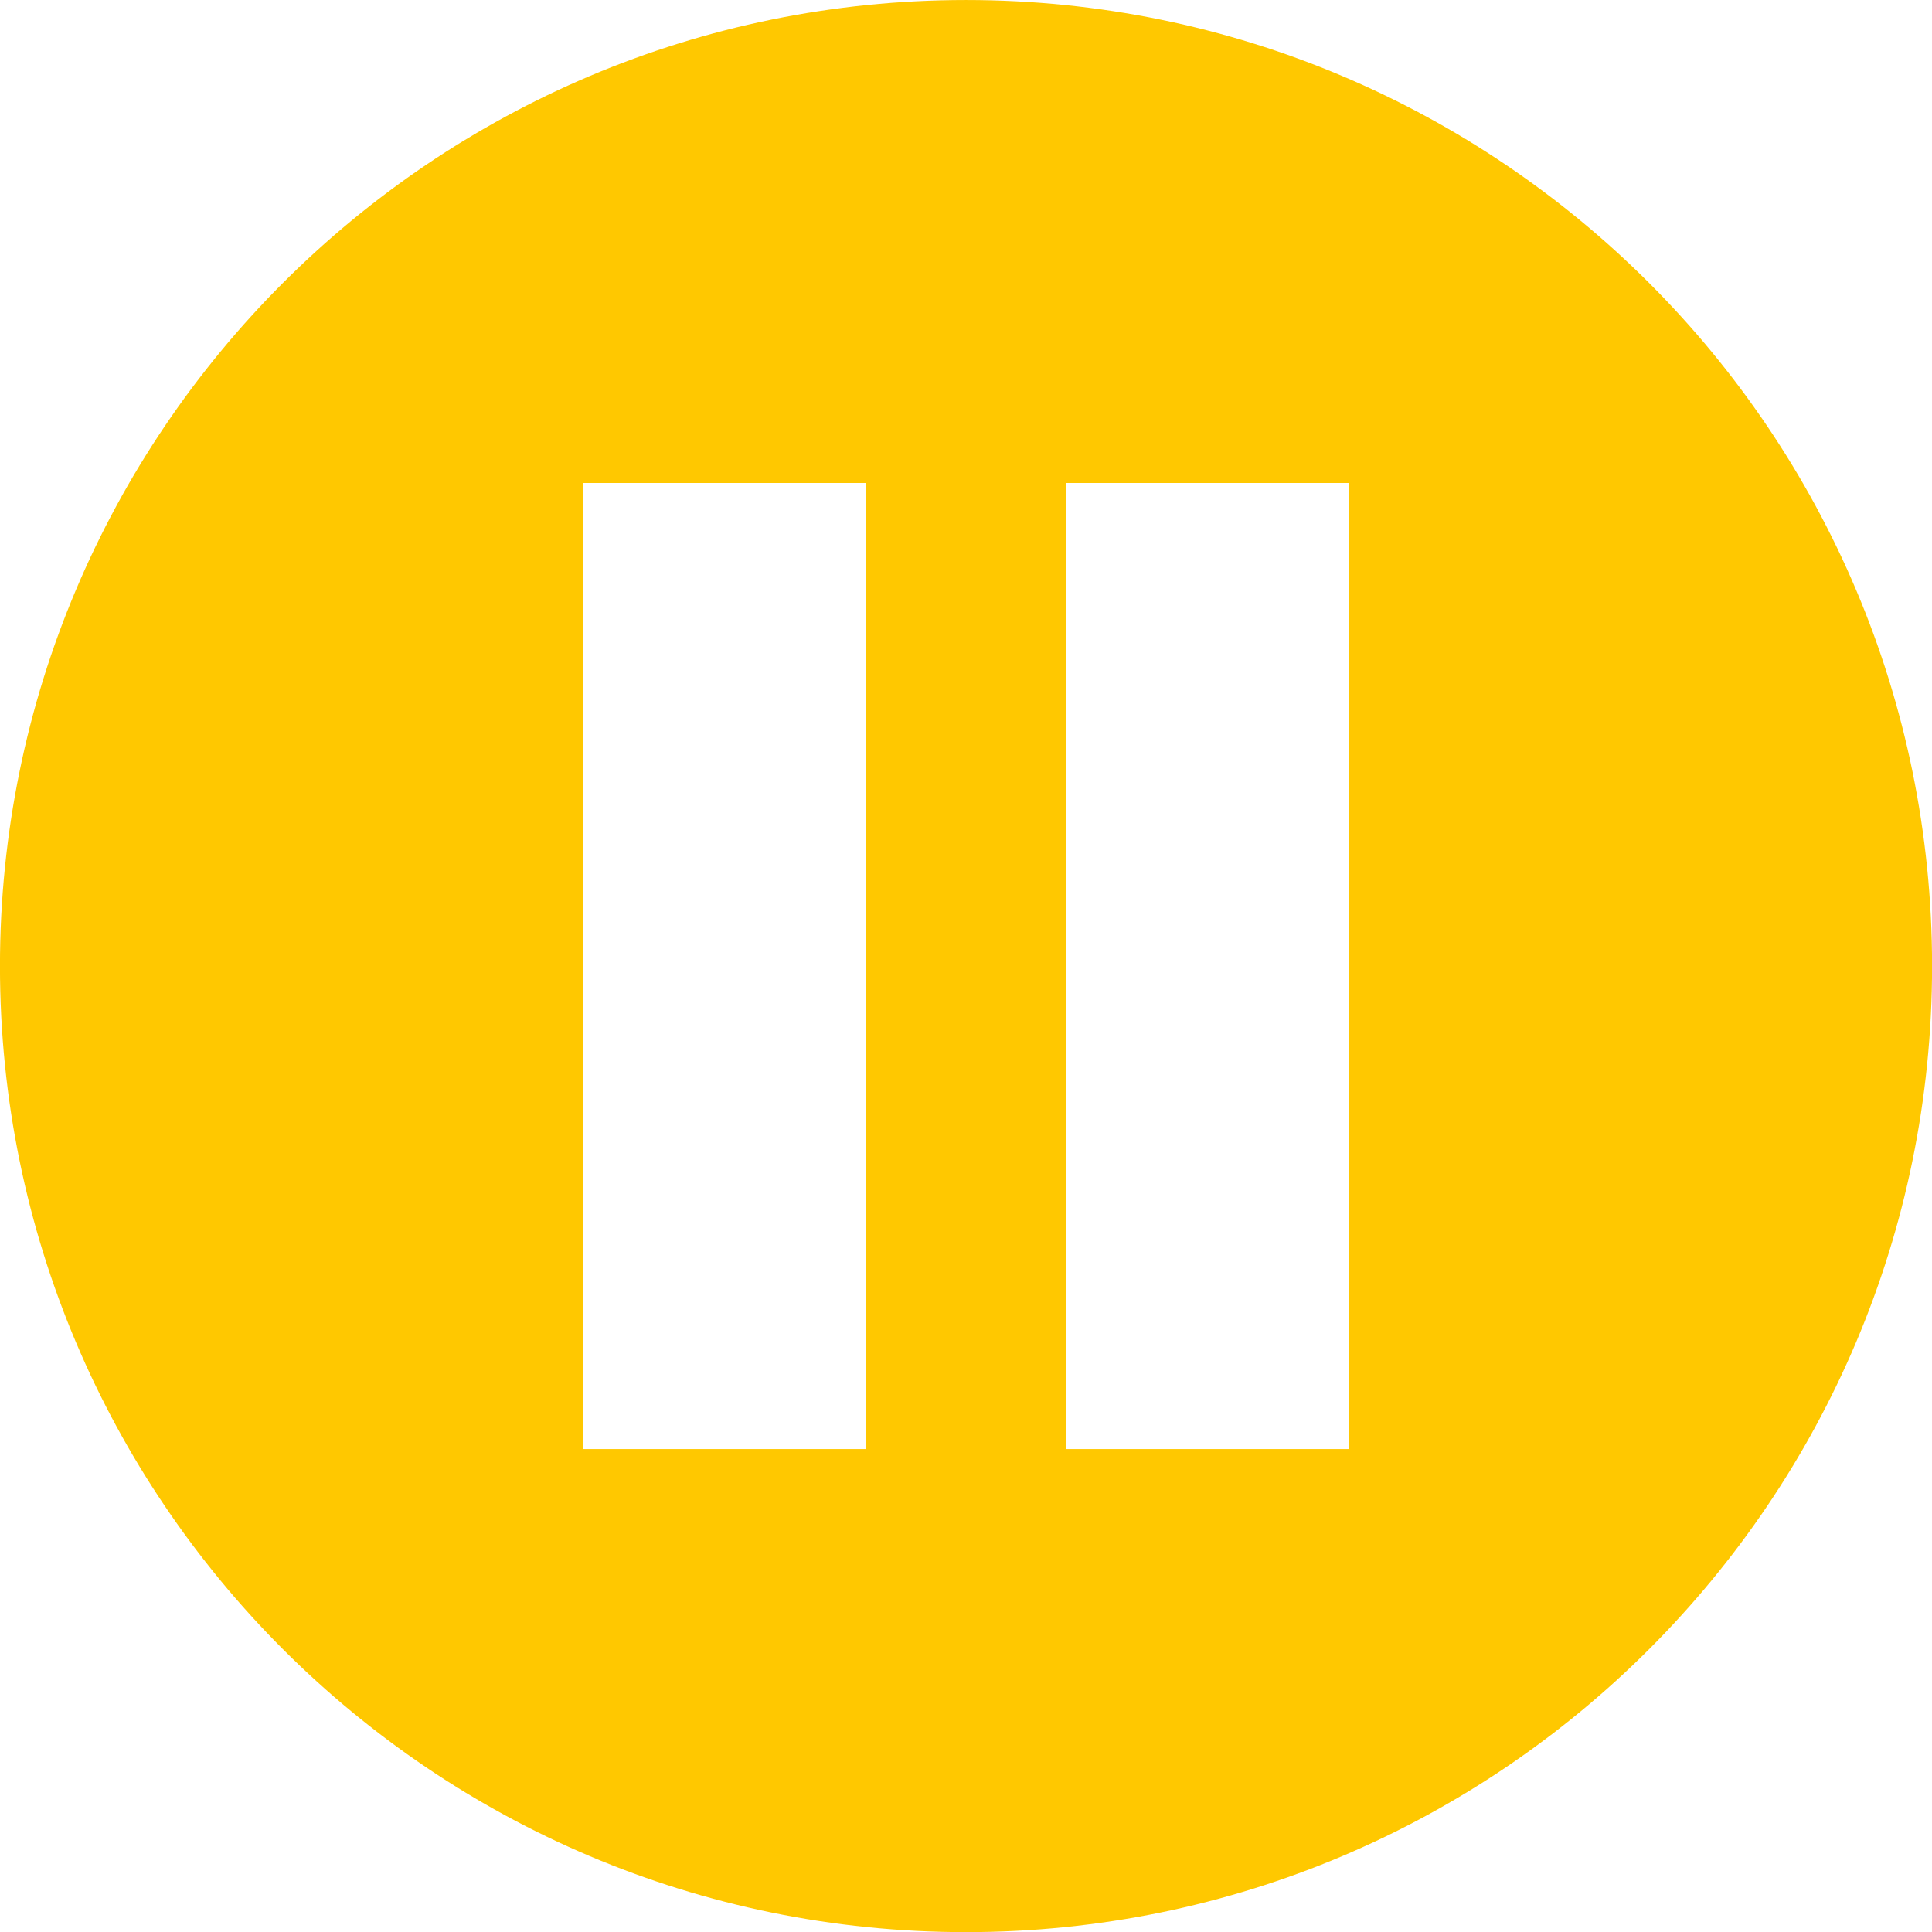
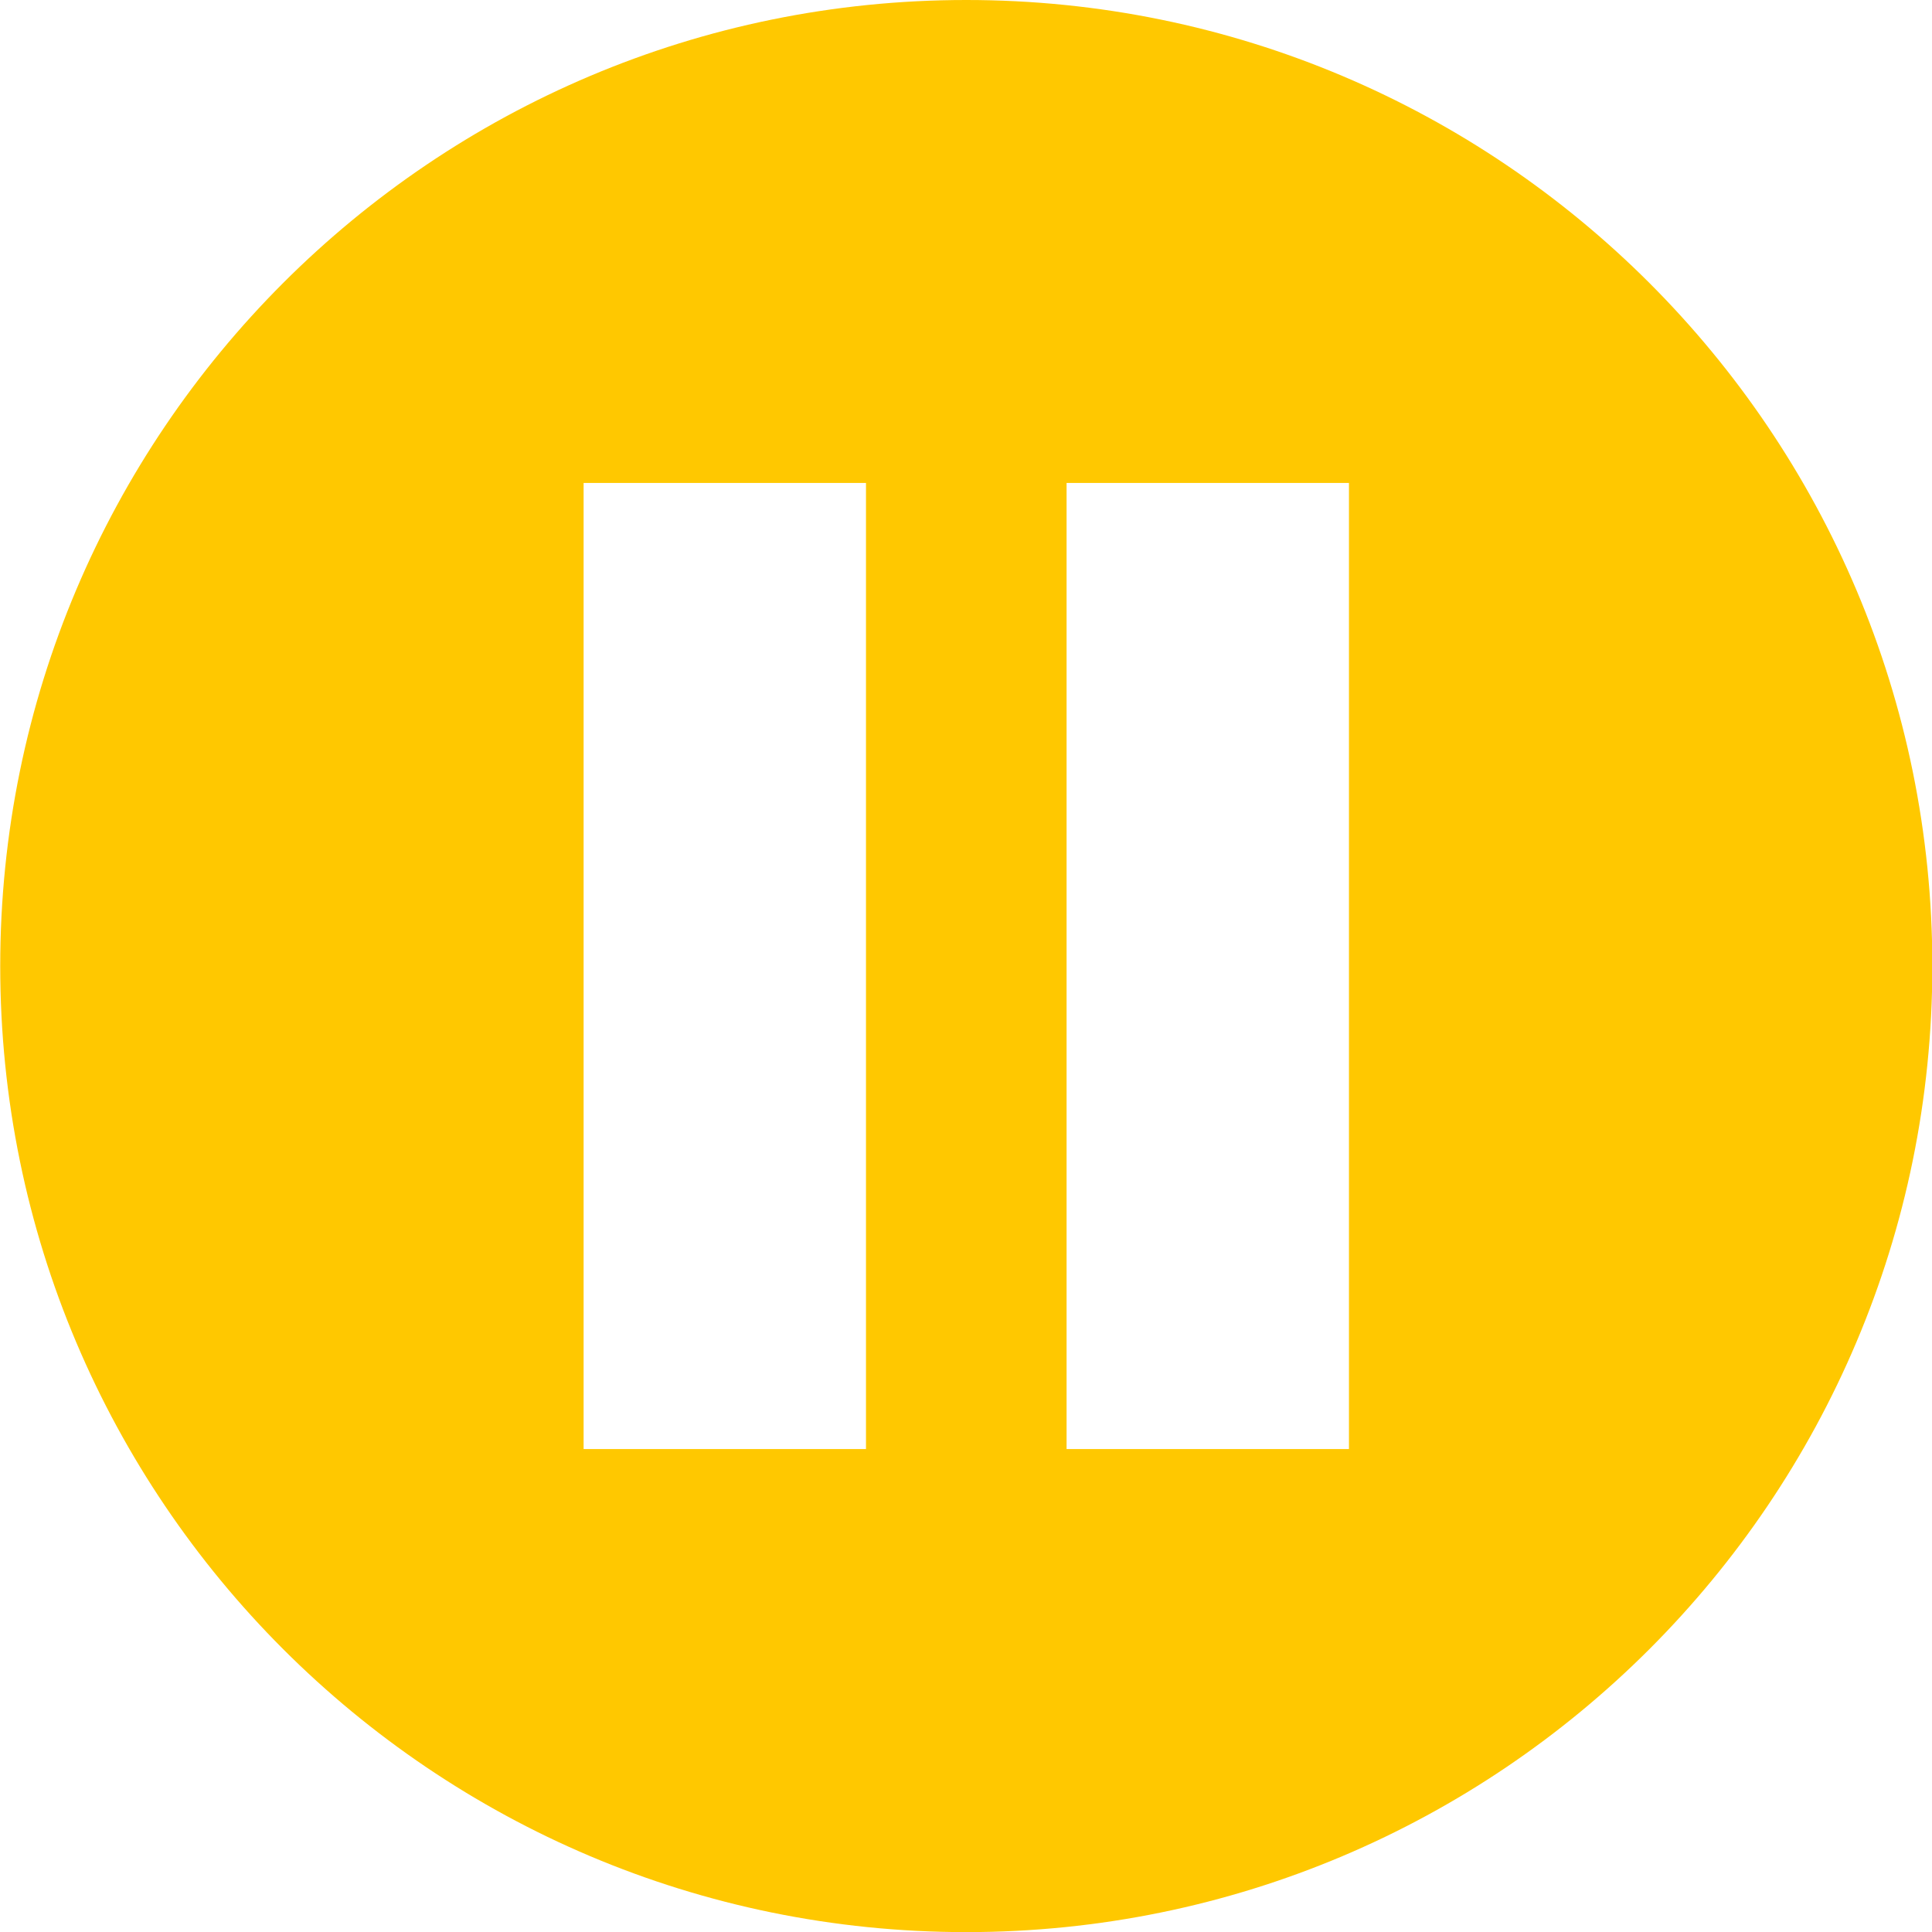
- <svg xmlns="http://www.w3.org/2000/svg" width="16.933mm" height="16.933mm" viewBox="0 0 16.933 16.933" version="1.1" id="svg5" xmlnsInkscape="http://www.inkscape.org/namespaces/inkscape" xmlnsSodipodi="http://sodipodi.sourceforge.net/DTD/sodipodi-0.dtd" xmlnsSvg="http://www.w3.org/2000/svg">
-   <sodipodiNamedview id="namedview7" pagecolor="#ffffff" bordercolor="#000000" borderopacity="0.25" inkscapeShowpageshadow="2" inkscapePageopacity="0.0" inkscapePagecheckerboard="0" inkscapeDeskcolor="#d1d1d1" inkscapeDocument-units="mm" showgrid="false" />
-   <defs id="defs2" />
-   <g inkscapeLabel="Warstwa 1" inkscapeGroupmode="layer" id="layer1" transform="translate(-93.41135,-81.14285)">
-     <path id="path184" style="fill:#ffc800;fill-opacity:1;fill-rule:evenodd;stroke-width:0.212" d="m 101.878,81.143 a 8.467,8.467 0 0 0 -8.467,8.467 8.467,8.467 0 0 0 8.467,8.467 8.467,8.467 0 0 0 8.467,-8.467 8.467,8.467 0 0 0 -8.467,-8.467 z m -3.354,4.233 H 100.999 v 8.467 h -2.475 z m 4.233,0 h 2.475 v 8.467 h -2.475 z" />
+ <svg xmlns="http://www.w3.org/2000/svg" width="16.933mm" height="16.933mm" version="1.1" viewBox="0 0 16.933 16.933">
+   <g transform="translate(-93.411 -81.143)">
+     <path d="m101.88 81.143a8.467 8.467 0 0 0-8.467 8.467 8.467 8.467 0 0 0 8.467 8.467 8.467 8.467 0 0 0 8.467-8.467 8.467 8.467 0 0 0-8.467-8.467zm-3.354 4.233h2.475v8.467h-2.475zm4.233 0h2.475v8.467h-2.475z" fill="#ffc800" fill-rule="evenodd" stroke-width=".212" />
  </g>
</svg>
